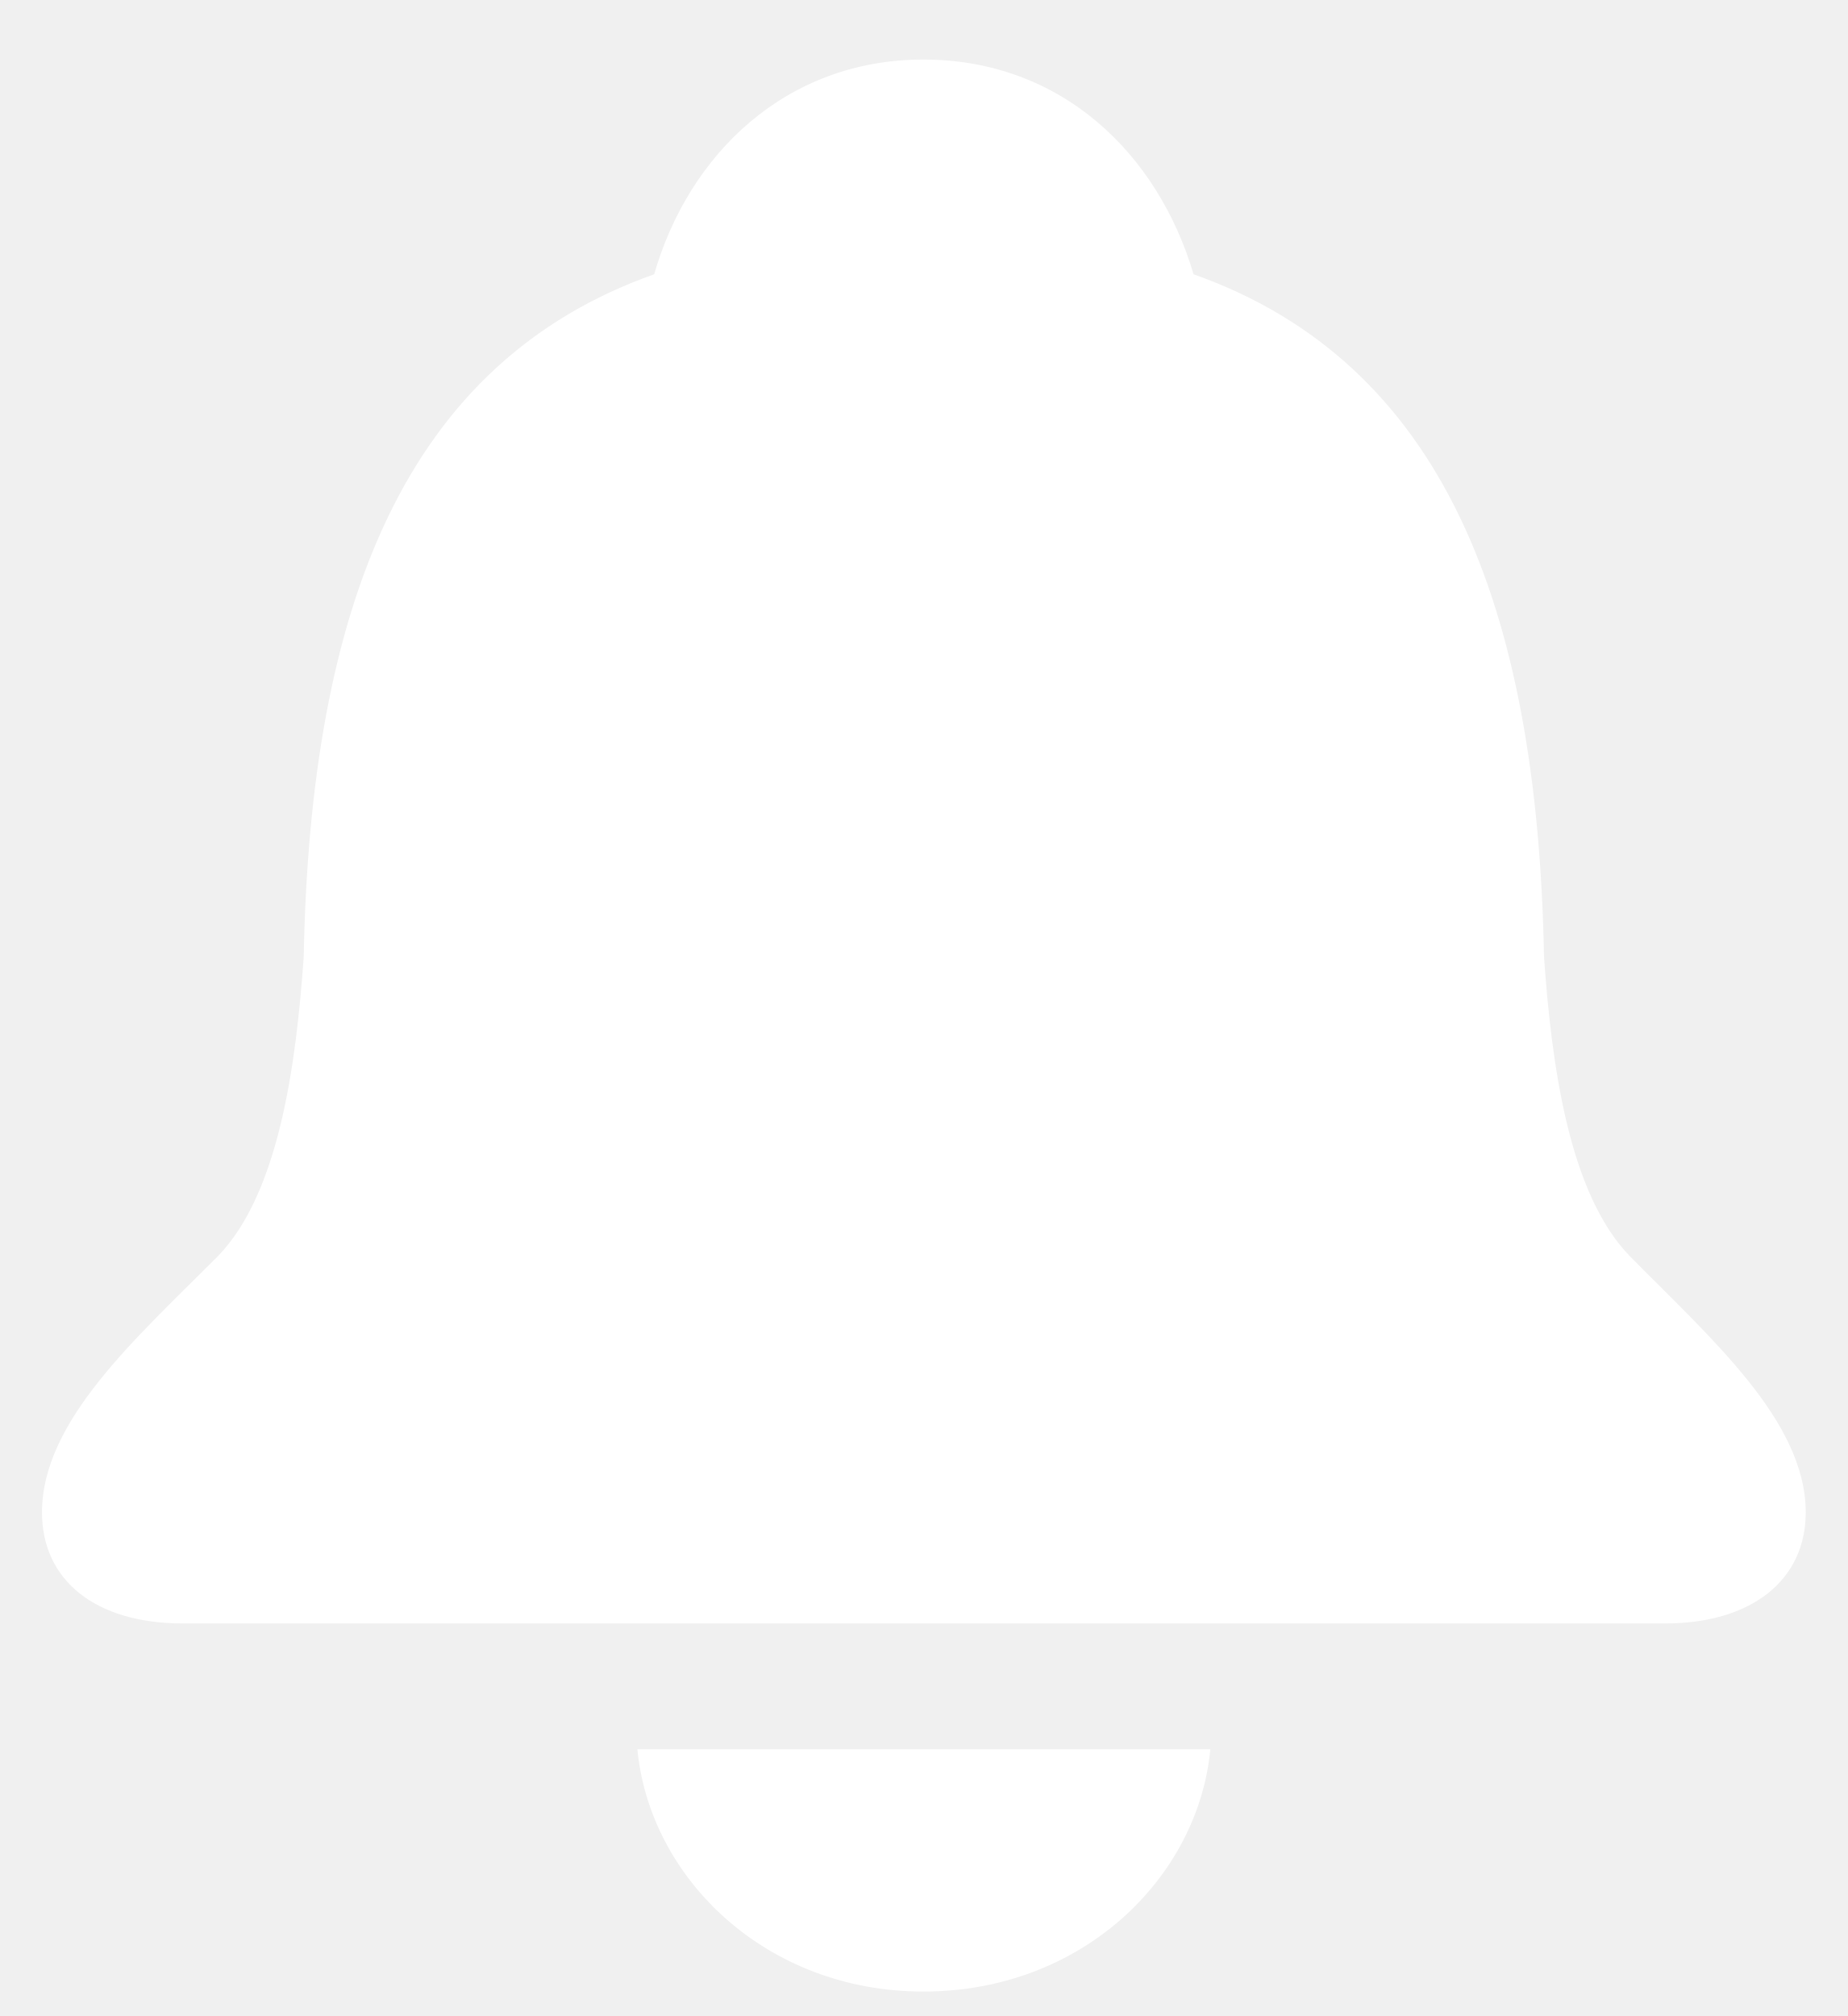
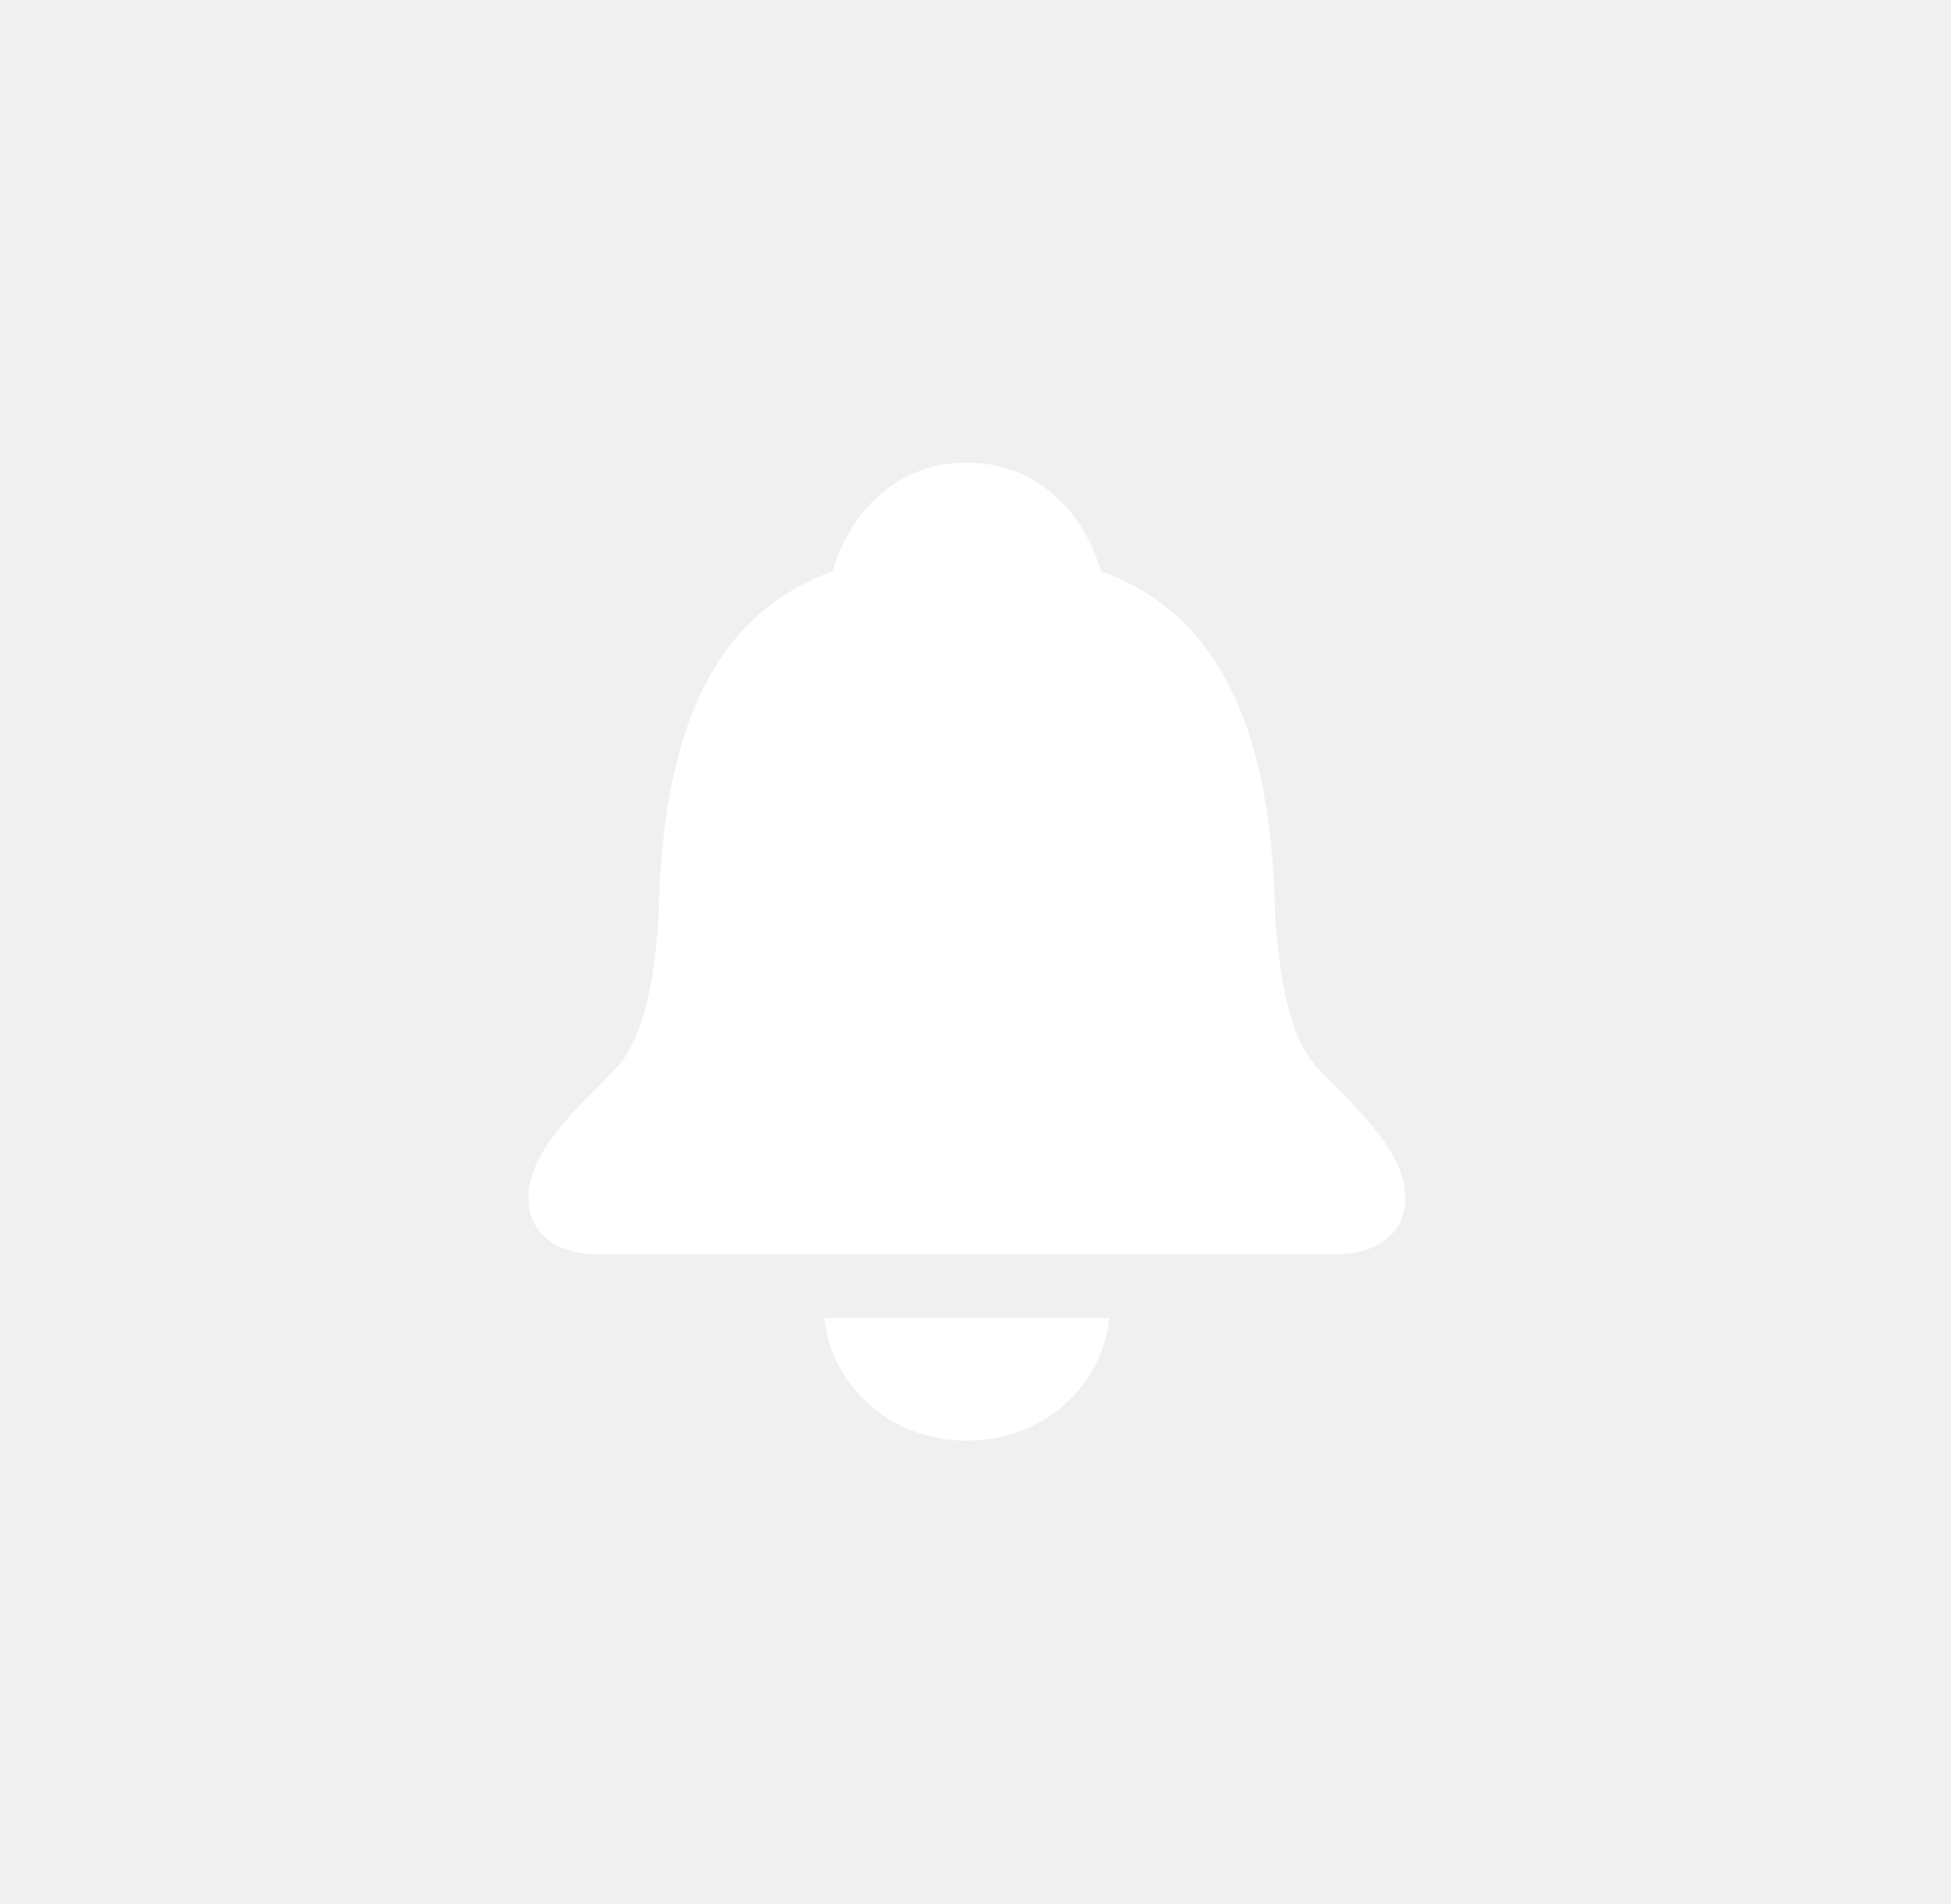
- <svg xmlns="http://www.w3.org/2000/svg" width="22" height="24" viewBox="0 0 22 24" fill="none">
-   <path d="M2.18 19.327H19.82C20.866 19.327 21.5 18.803 21.5 18.005C21.5 16.913 20.365 15.929 19.408 14.957C18.673 14.203 18.473 12.651 18.384 11.395C18.306 7.199 17.171 4.314 14.211 3.265C13.788 1.834 12.642 0.709 10.994 0.709C9.359 0.709 8.201 1.834 7.789 3.265C4.829 4.314 3.694 7.199 3.616 11.395C3.527 12.651 3.327 14.203 2.592 14.957C1.624 15.929 0.5 16.913 0.5 18.005C0.5 18.803 1.123 19.327 2.18 19.327ZM10.994 23.709C12.886 23.709 14.266 22.354 14.411 20.824H7.589C7.734 22.354 9.114 23.709 10.994 23.709Z" fill="white" />
+ <svg xmlns="http://www.w3.org/2000/svg" width="41" height="40" viewBox="0 0 41 40" fill="none">
+   <path d="M12.58 26.362H28.059C28.977 26.362 29.533 25.894 29.533 25.181C29.533 24.204 28.537 23.325 27.697 22.456C27.053 21.782 26.877 20.395 26.799 19.273C26.73 15.523 25.734 12.944 23.137 12.007C22.766 10.728 21.76 9.722 20.314 9.722C18.879 9.722 17.863 10.728 17.502 12.007C14.904 12.944 13.908 15.523 13.84 19.273C13.762 20.395 13.586 21.782 12.941 22.456C12.092 23.325 11.105 24.204 11.105 25.181C11.105 25.894 11.652 26.362 12.58 26.362ZM20.314 30.278C21.975 30.278 23.186 29.067 23.312 27.7H17.326C17.453 29.067 18.664 30.278 20.314 30.278Z" fill="white" />
</svg>
